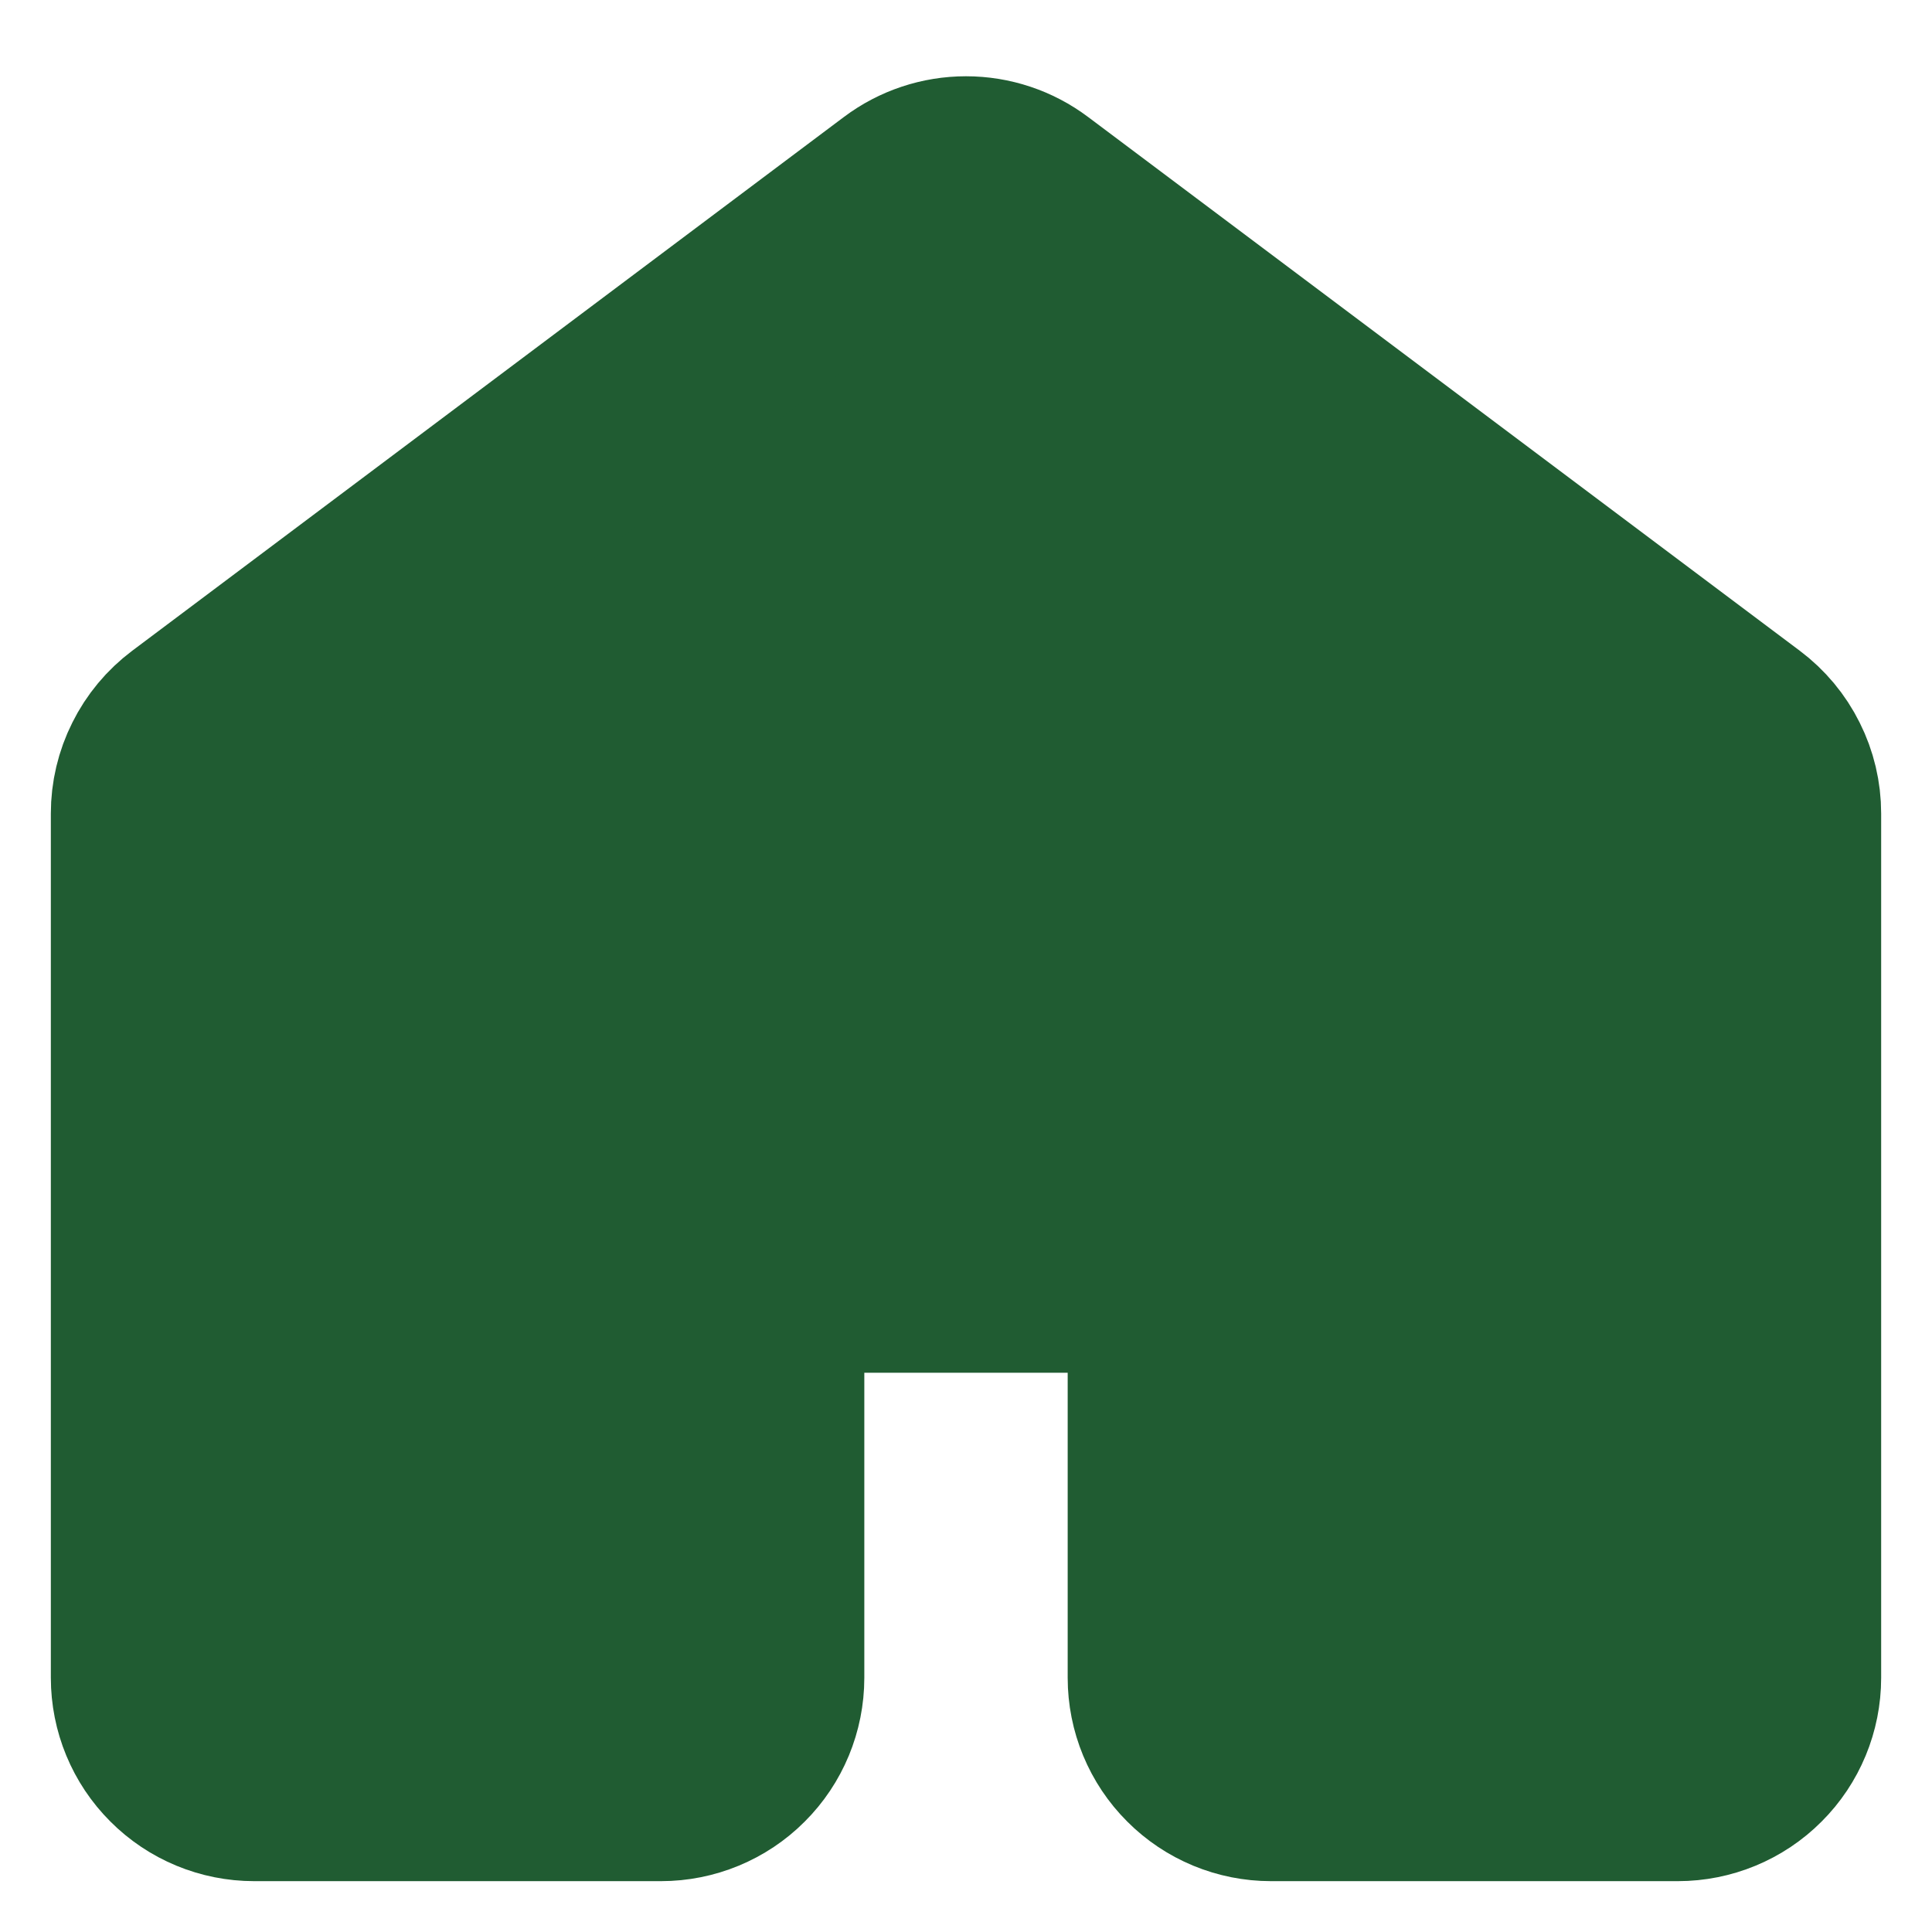
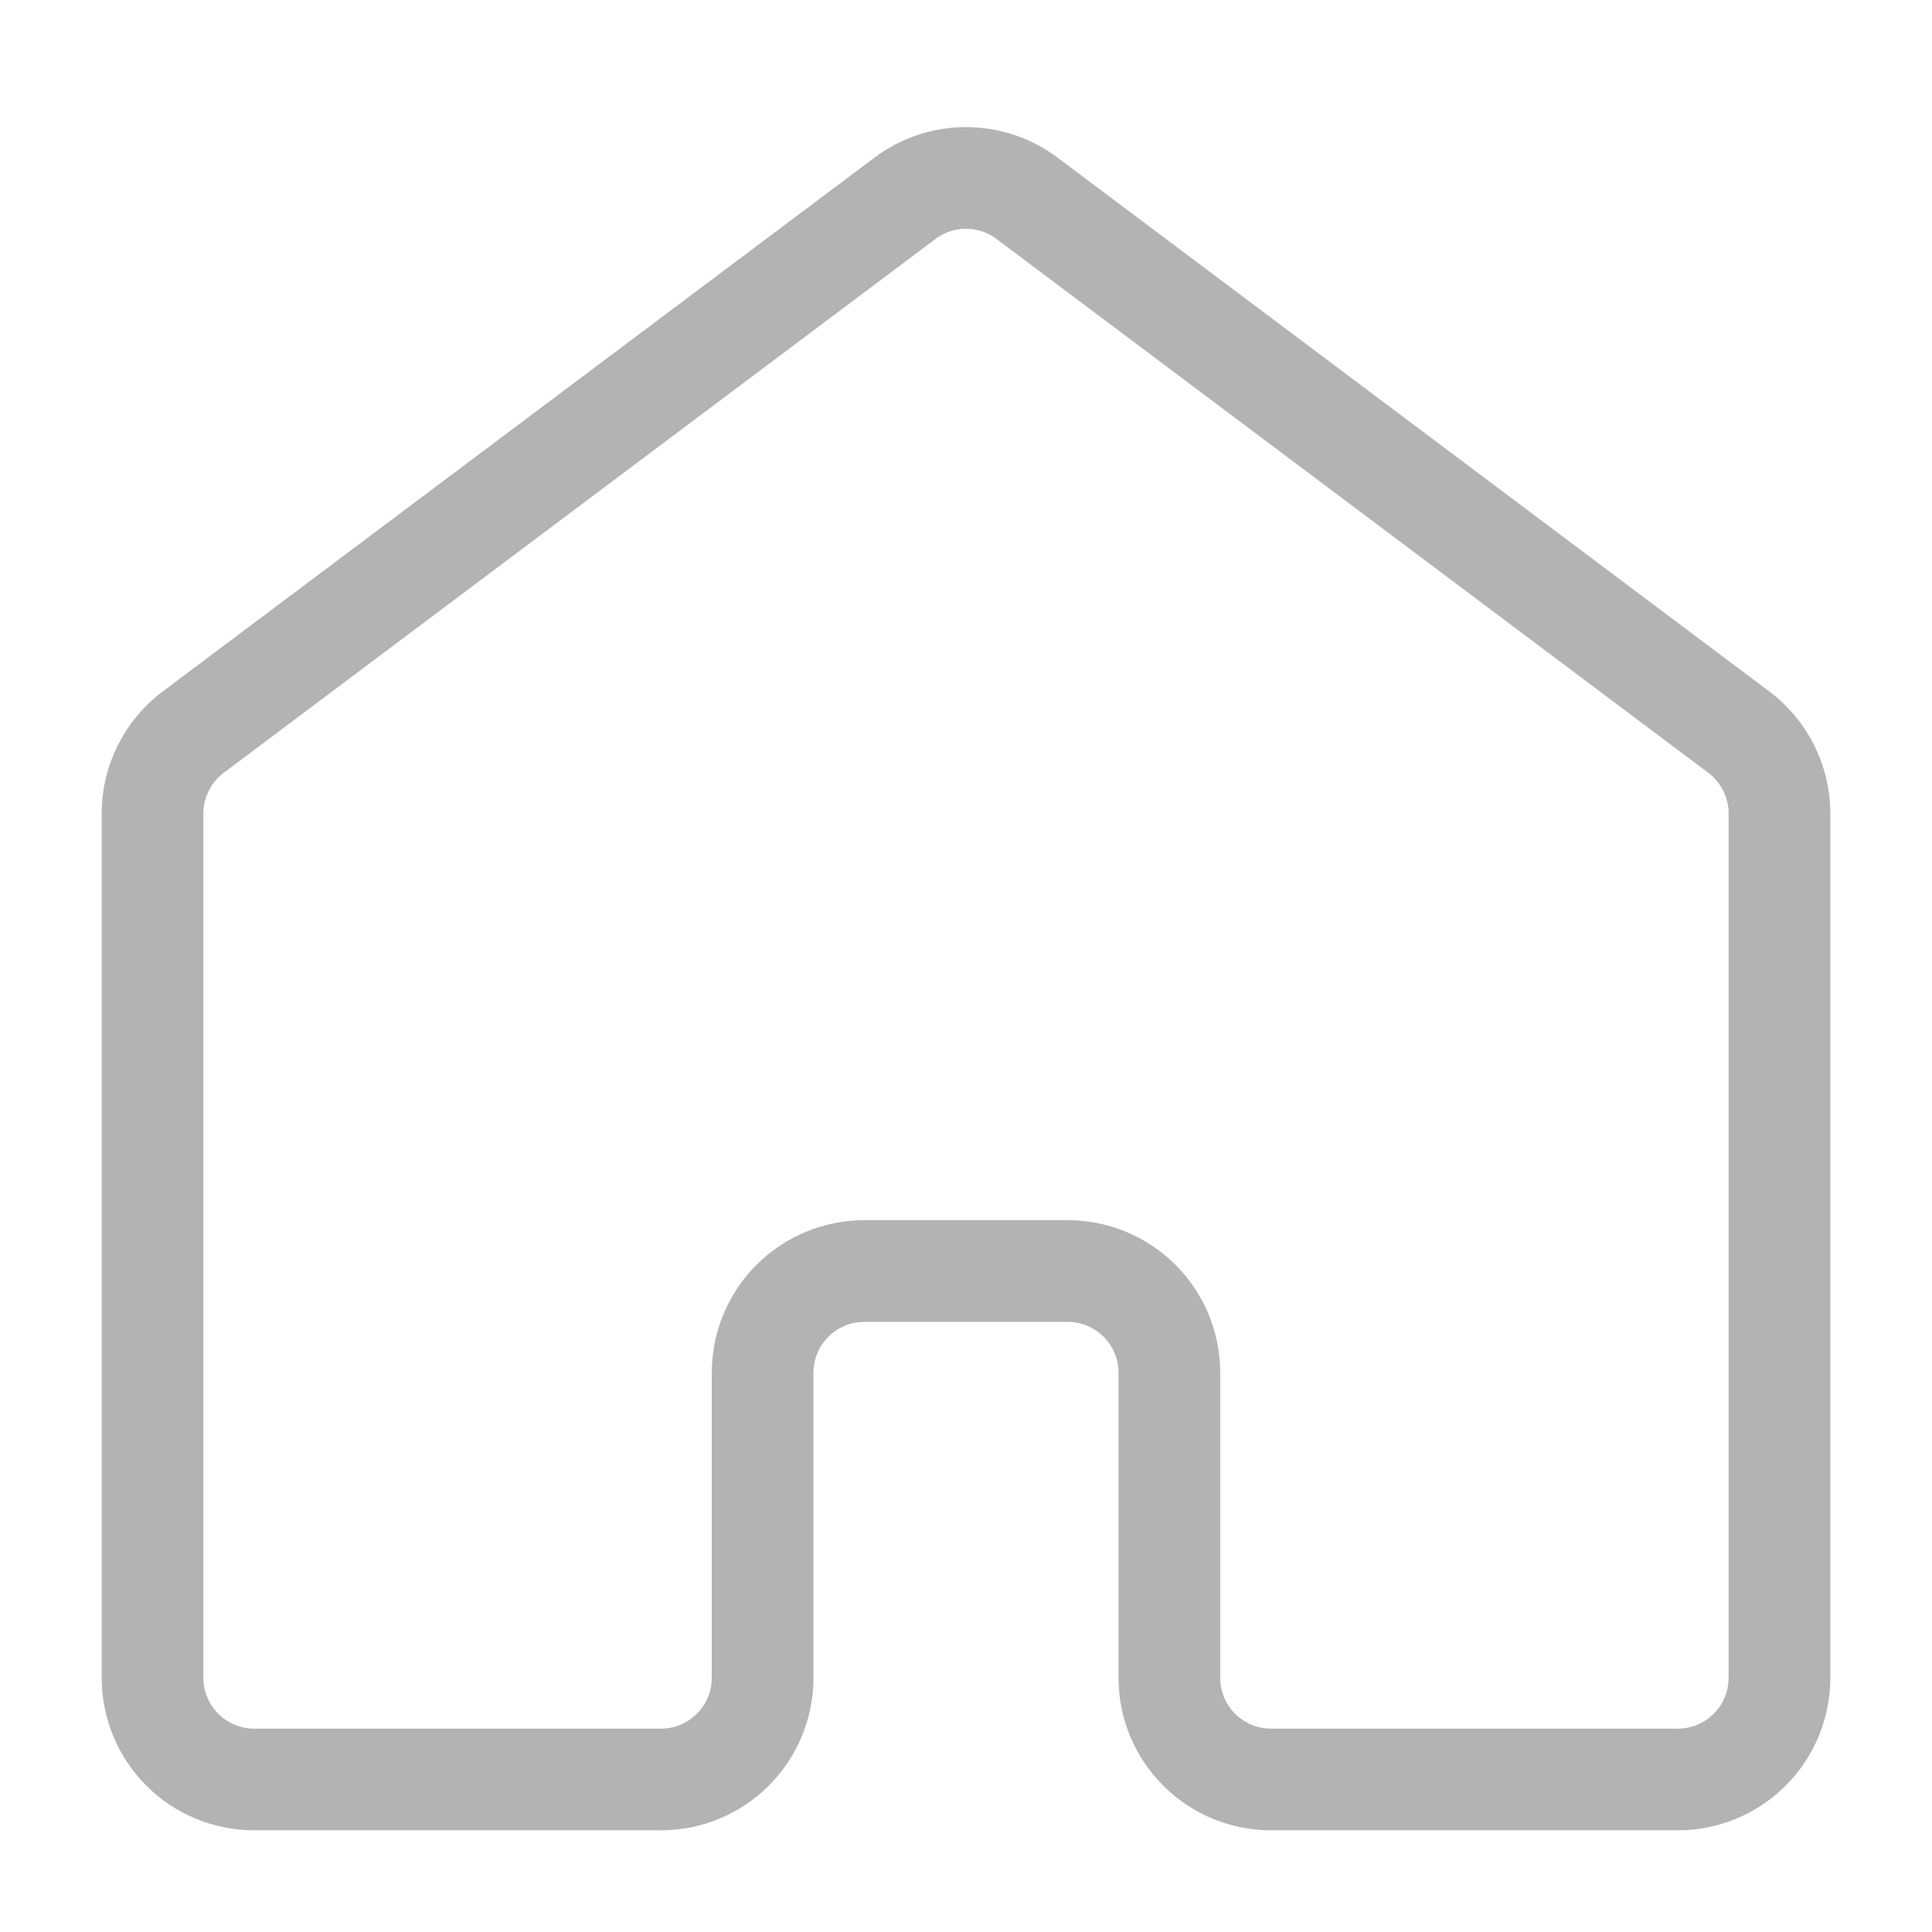
<svg xmlns="http://www.w3.org/2000/svg" width="19" height="19" viewBox="0 0 19 19" fill="none">
-   <path d="M17.5 16.5V8C17.5 7.845 17.464 7.692 17.394 7.553C17.325 7.414 17.224 7.293 17.1 7.2L10.1 1.95C9.927 1.82 9.716 1.75 9.5 1.75C9.284 1.75 9.073 1.82 8.9 1.95L1.9 7.2C1.776 7.293 1.675 7.414 1.606 7.553C1.536 7.692 1.5 7.845 1.5 8V16.5C1.5 16.765 1.605 17.02 1.793 17.207C1.98 17.395 2.235 17.5 2.5 17.5H6.5C6.765 17.5 7.02 17.395 7.207 17.207C7.395 17.02 7.5 16.765 7.5 16.5V13.5C7.5 13.235 7.605 12.98 7.793 12.793C7.98 12.605 8.235 12.5 8.5 12.5H10.5C10.765 12.5 11.02 12.605 11.207 12.793C11.395 12.98 11.5 13.235 11.5 13.5V16.5C11.5 16.765 11.605 17.02 11.793 17.207C11.98 17.395 12.235 17.5 12.5 17.5H16.5C16.765 17.5 17.02 17.395 17.207 17.207C17.395 17.02 17.5 16.765 17.5 16.5Z" fill="#205C32" stroke="#205C32" stroke-width="2" stroke-linecap="round" stroke-linejoin="round" />
+   <path d="M17.5 16.5V8C17.5 7.845 17.464 7.692 17.394 7.553C17.325 7.414 17.224 7.293 17.1 7.2L10.1 1.95C9.927 1.82 9.716 1.75 9.5 1.75C9.284 1.75 9.073 1.82 8.9 1.95L1.9 7.2C1.776 7.293 1.675 7.414 1.606 7.553C1.536 7.692 1.5 7.845 1.5 8V16.5C1.5 16.765 1.605 17.02 1.793 17.207C1.98 17.395 2.235 17.5 2.5 17.5H6.5C6.765 17.5 7.02 17.395 7.207 17.207C7.395 17.02 7.5 16.765 7.5 16.5V13.5C7.5 13.235 7.605 12.98 7.793 12.793C7.98 12.605 8.235 12.5 8.5 12.5H10.5C10.765 12.5 11.02 12.605 11.207 12.793C11.395 12.98 11.5 13.235 11.5 13.5V16.5C11.5 16.765 11.605 17.02 11.793 17.207C11.98 17.395 12.235 17.5 12.5 17.5H16.5C16.765 17.5 17.02 17.395 17.207 17.207C17.395 17.02 17.5 16.765 17.5 16.5Z" fill="none" stroke="#B3B3B3" stroke-width="1" stroke-linecap="round" stroke-linejoin="round" />
</svg>
